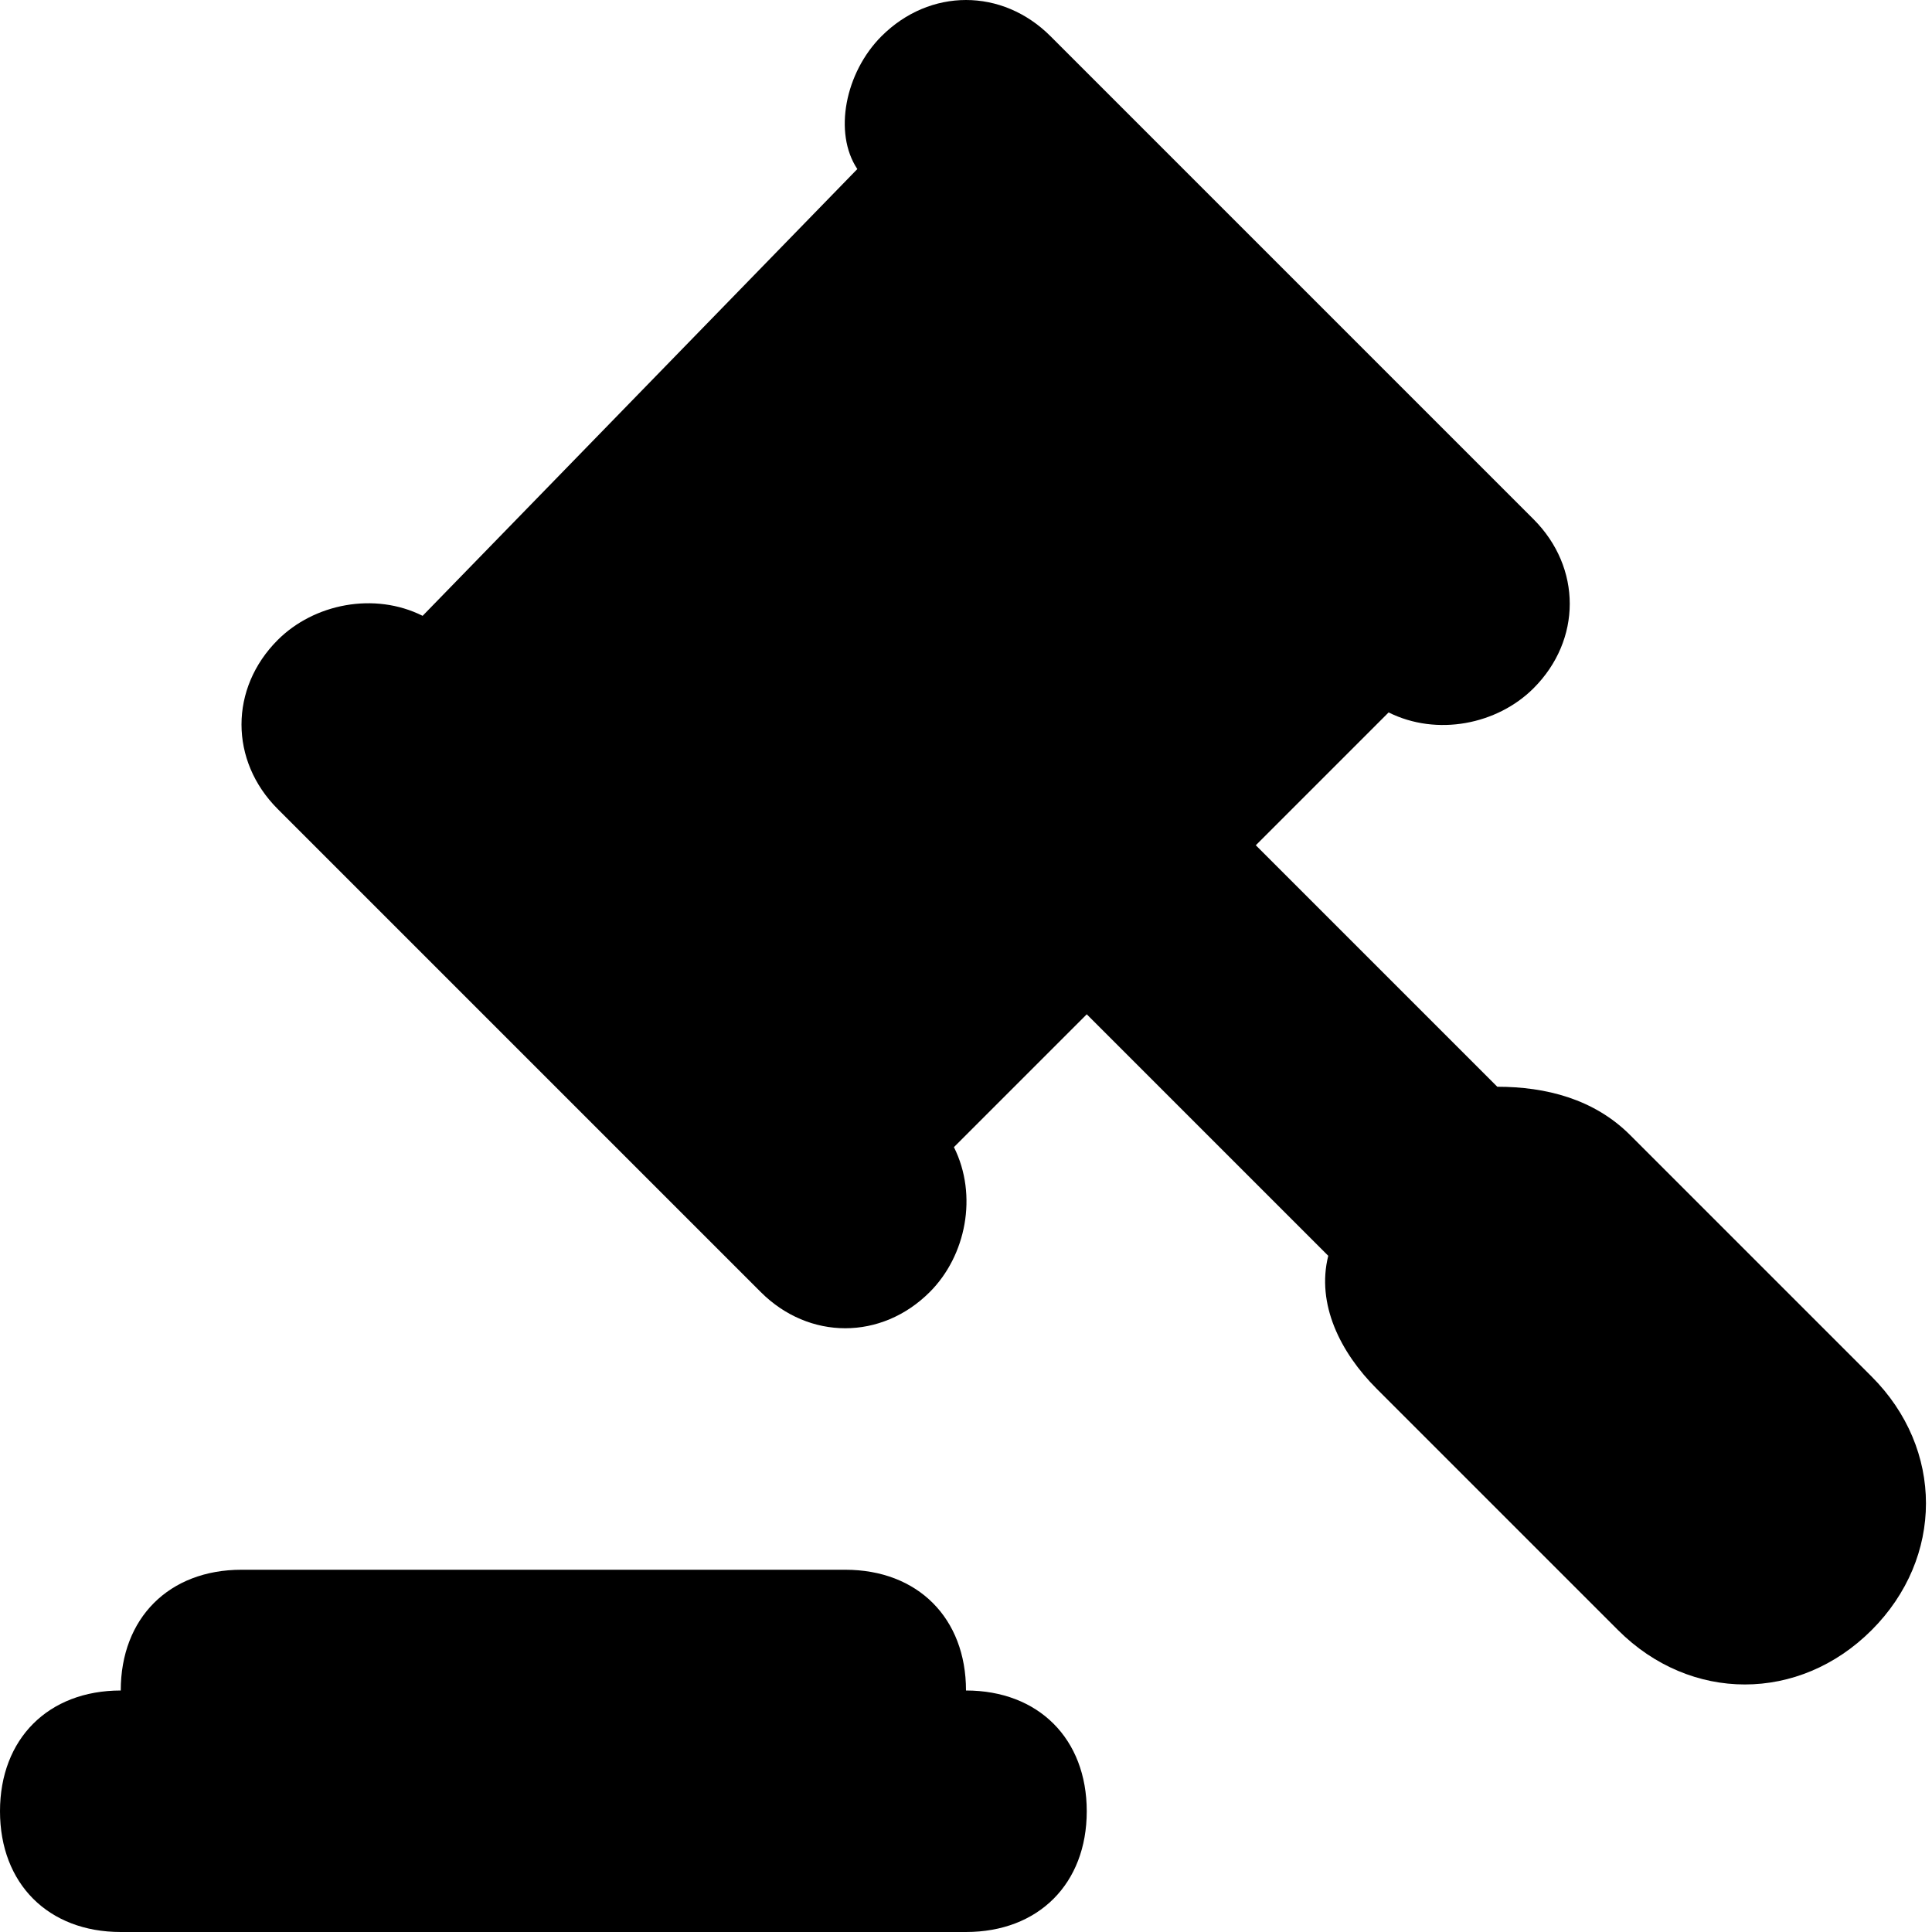
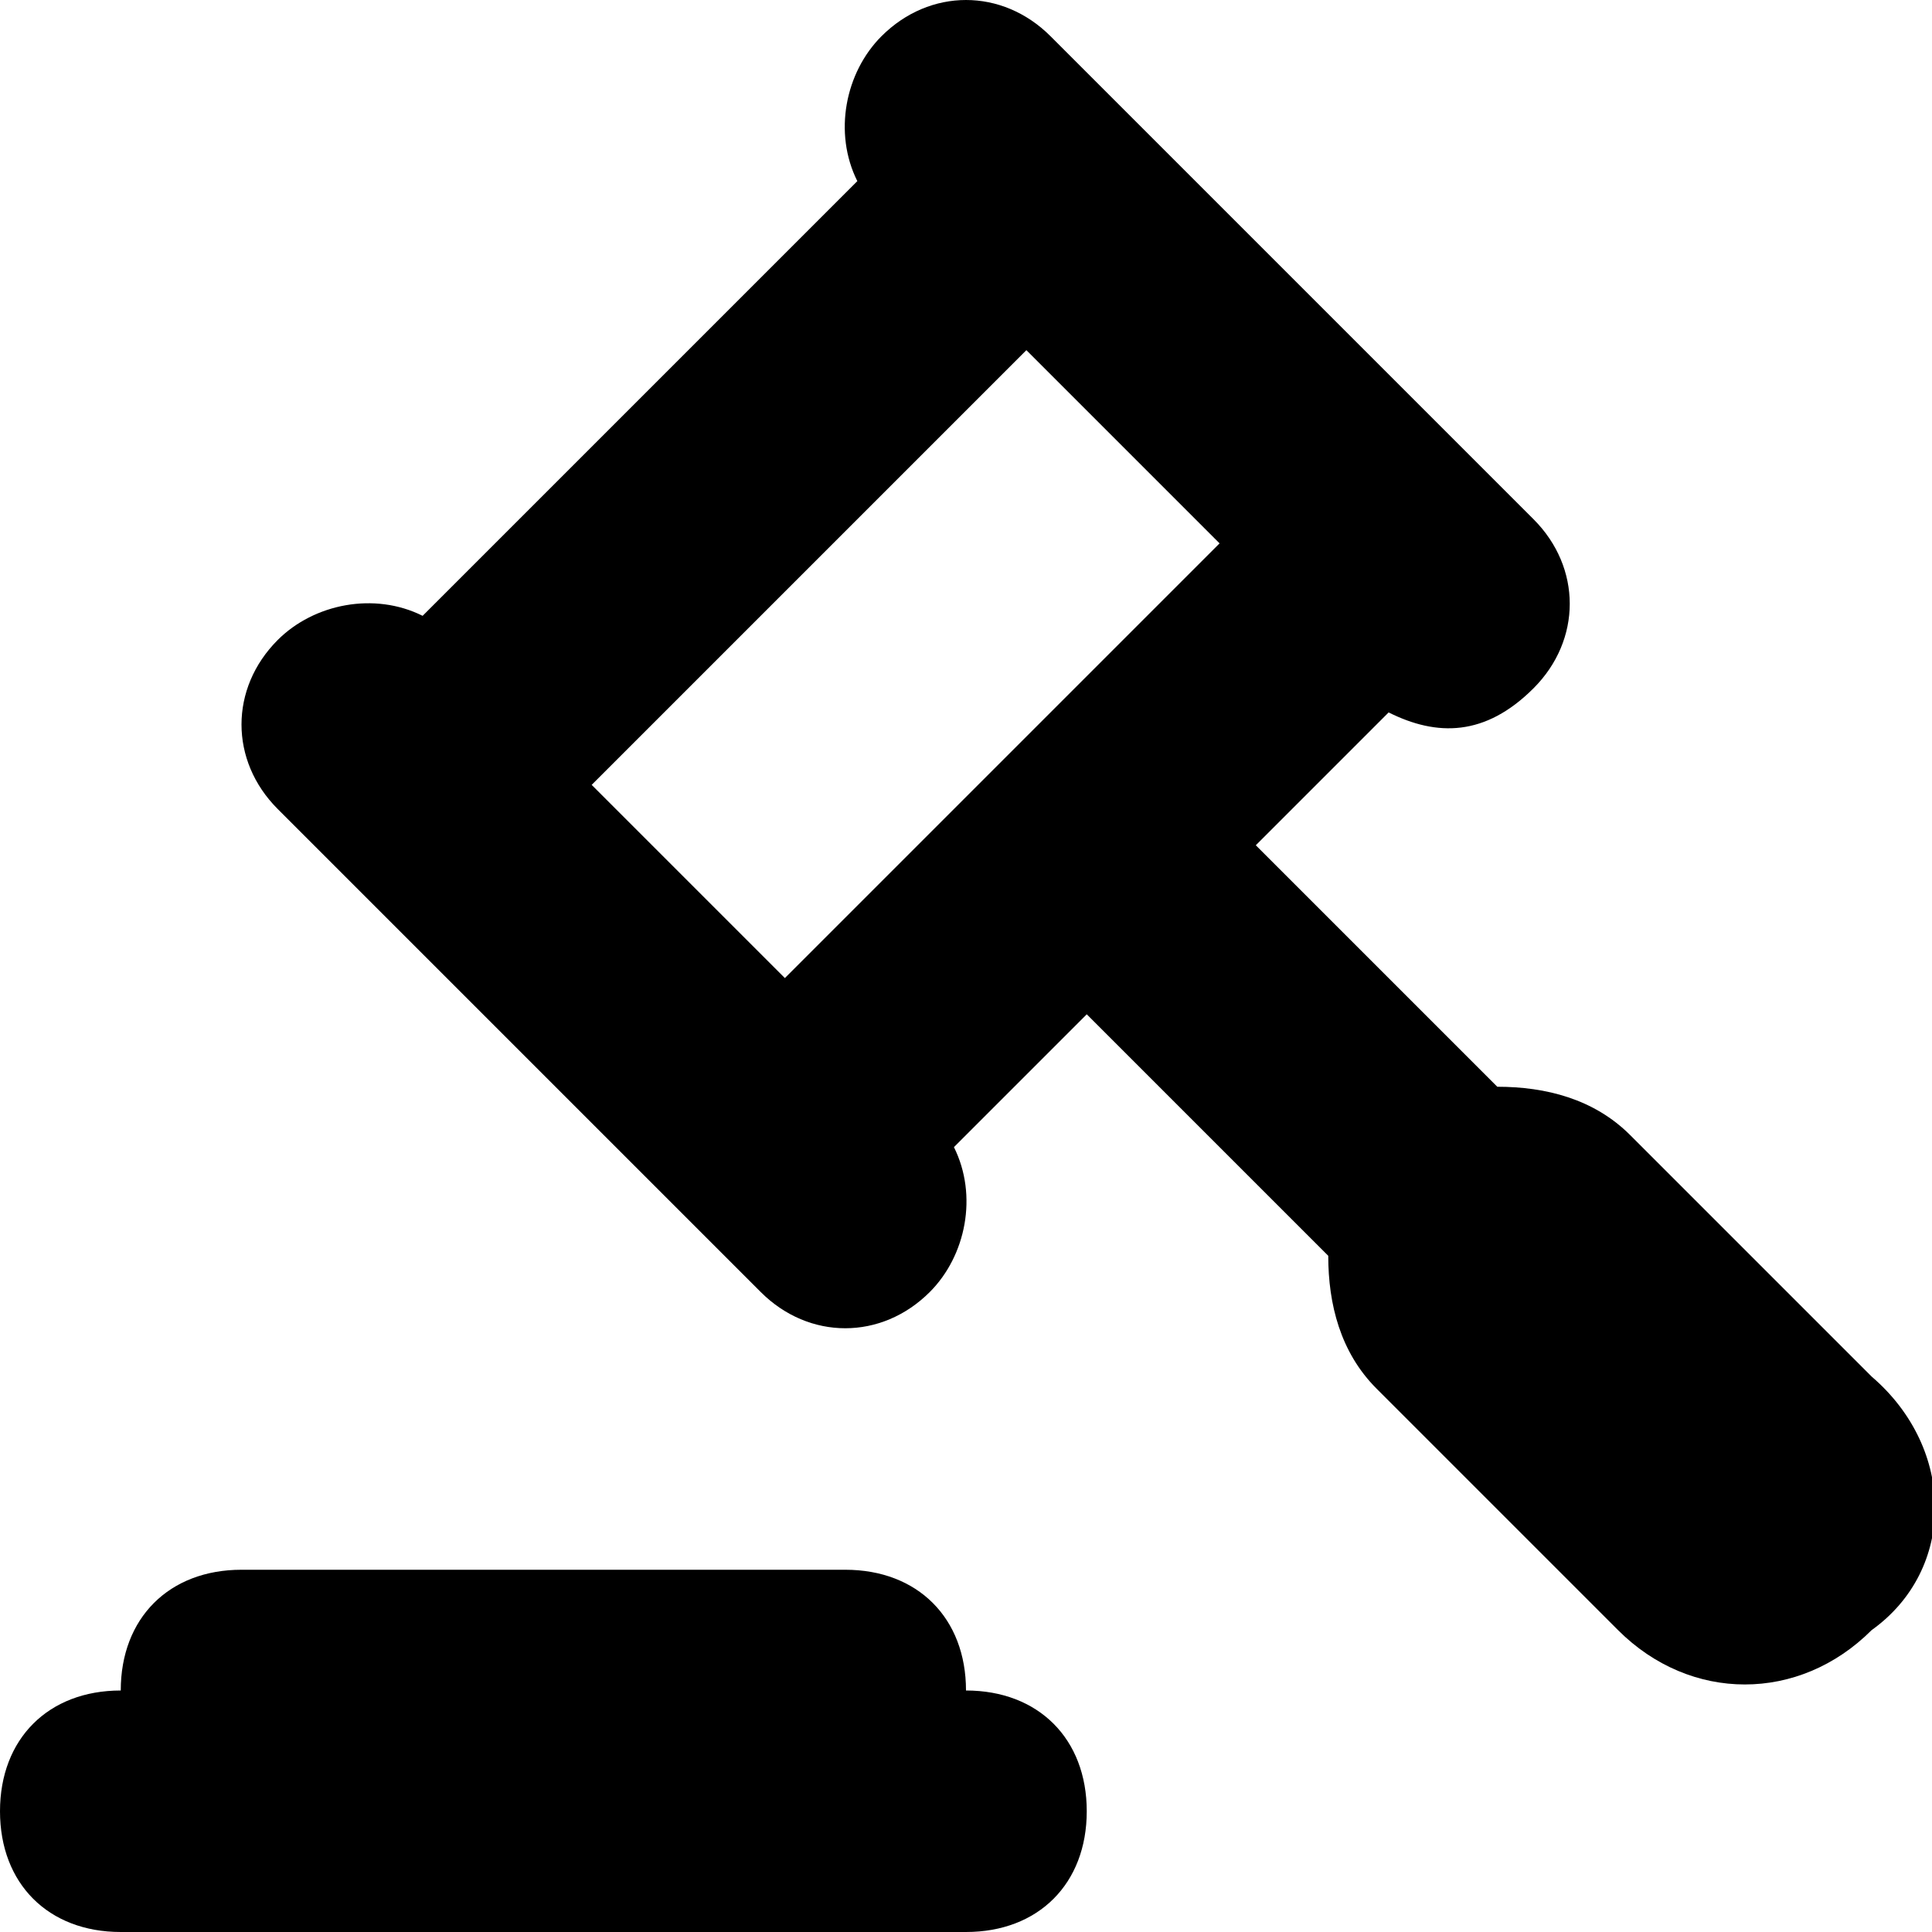
- <svg xmlns="http://www.w3.org/2000/svg" fill="currentColor" viewBox="0 0 16 16">
-   <path d="m7.3.3c.4-.4 1-.4 1.4 0l4 4c.4.4.4 1 0 1.4-.3.3-.8.4-1.2.2l-1.1 1.1 2 2c.4 0 .8.1 1.1.4l2 2c.6.6.6 1.5 0 2.1s-1.5.6-2.1 0l-2-2c-.3-.3-.5-.7-.4-1.1l-2-2-1.1 1.1c.2.4.1.9-.2 1.2-.4.4-1 .4-1.4 0l-4-4c-.4-.4-.4-1 0-1.4.3-.3.8-.4 1.2-.2l3.6-3.7c-.2-.3-.1-.8.2-1.1zm1.2 2.6 1.6 1.6-3.6 3.6-1.6-1.6z" />
-   <path d="m2 13c-.6 0-1 .4-1 1-.6 0-1 .4-1 1s.4 1 1 1h7c.6 0 1-.4 1-1s-.4-1-1-1c0-.6-.4-1-1-1z" />
+ <svg xmlns="http://www.w3.org/2000/svg" enable-background="new 0 0 16 16" viewBox="0 0 16 16">
+   <path d="m15.5 11.4-2-2c-.3-.3-.7-.4-1.1-.4l-2-2 1.1-1.1c.4.2.8.2 1.2-.2s.4-1 0-1.4l-4-4c-.4-.4-1-.4-1.4 0-.3.3-.4.8-.2 1.2l-3.6 3.6c-.4-.2-.9-.1-1.2.2-.4.4-.4 1 0 1.4l4 4c.4.4 1 .4 1.4 0 .3-.3.4-.8.2-1.2l1.1-1.1 2 2c0 .4.1.8.4 1.1l2 2c.6.6 1.5.6 2.1 0 .7-.5.7-1.5 0-2.1zm-9-3.3-1.6-1.6 3.6-3.6 1.6 1.6z" />
+   <path d="m8 14c0-.6-.4-1-1-1h-5c-.6 0-1 .4-1 1-.6 0-1 .4-1 1s.4 1 1 1h7c.6 0 1-.4 1-1s-.4-1-1-1z" />
</svg>
